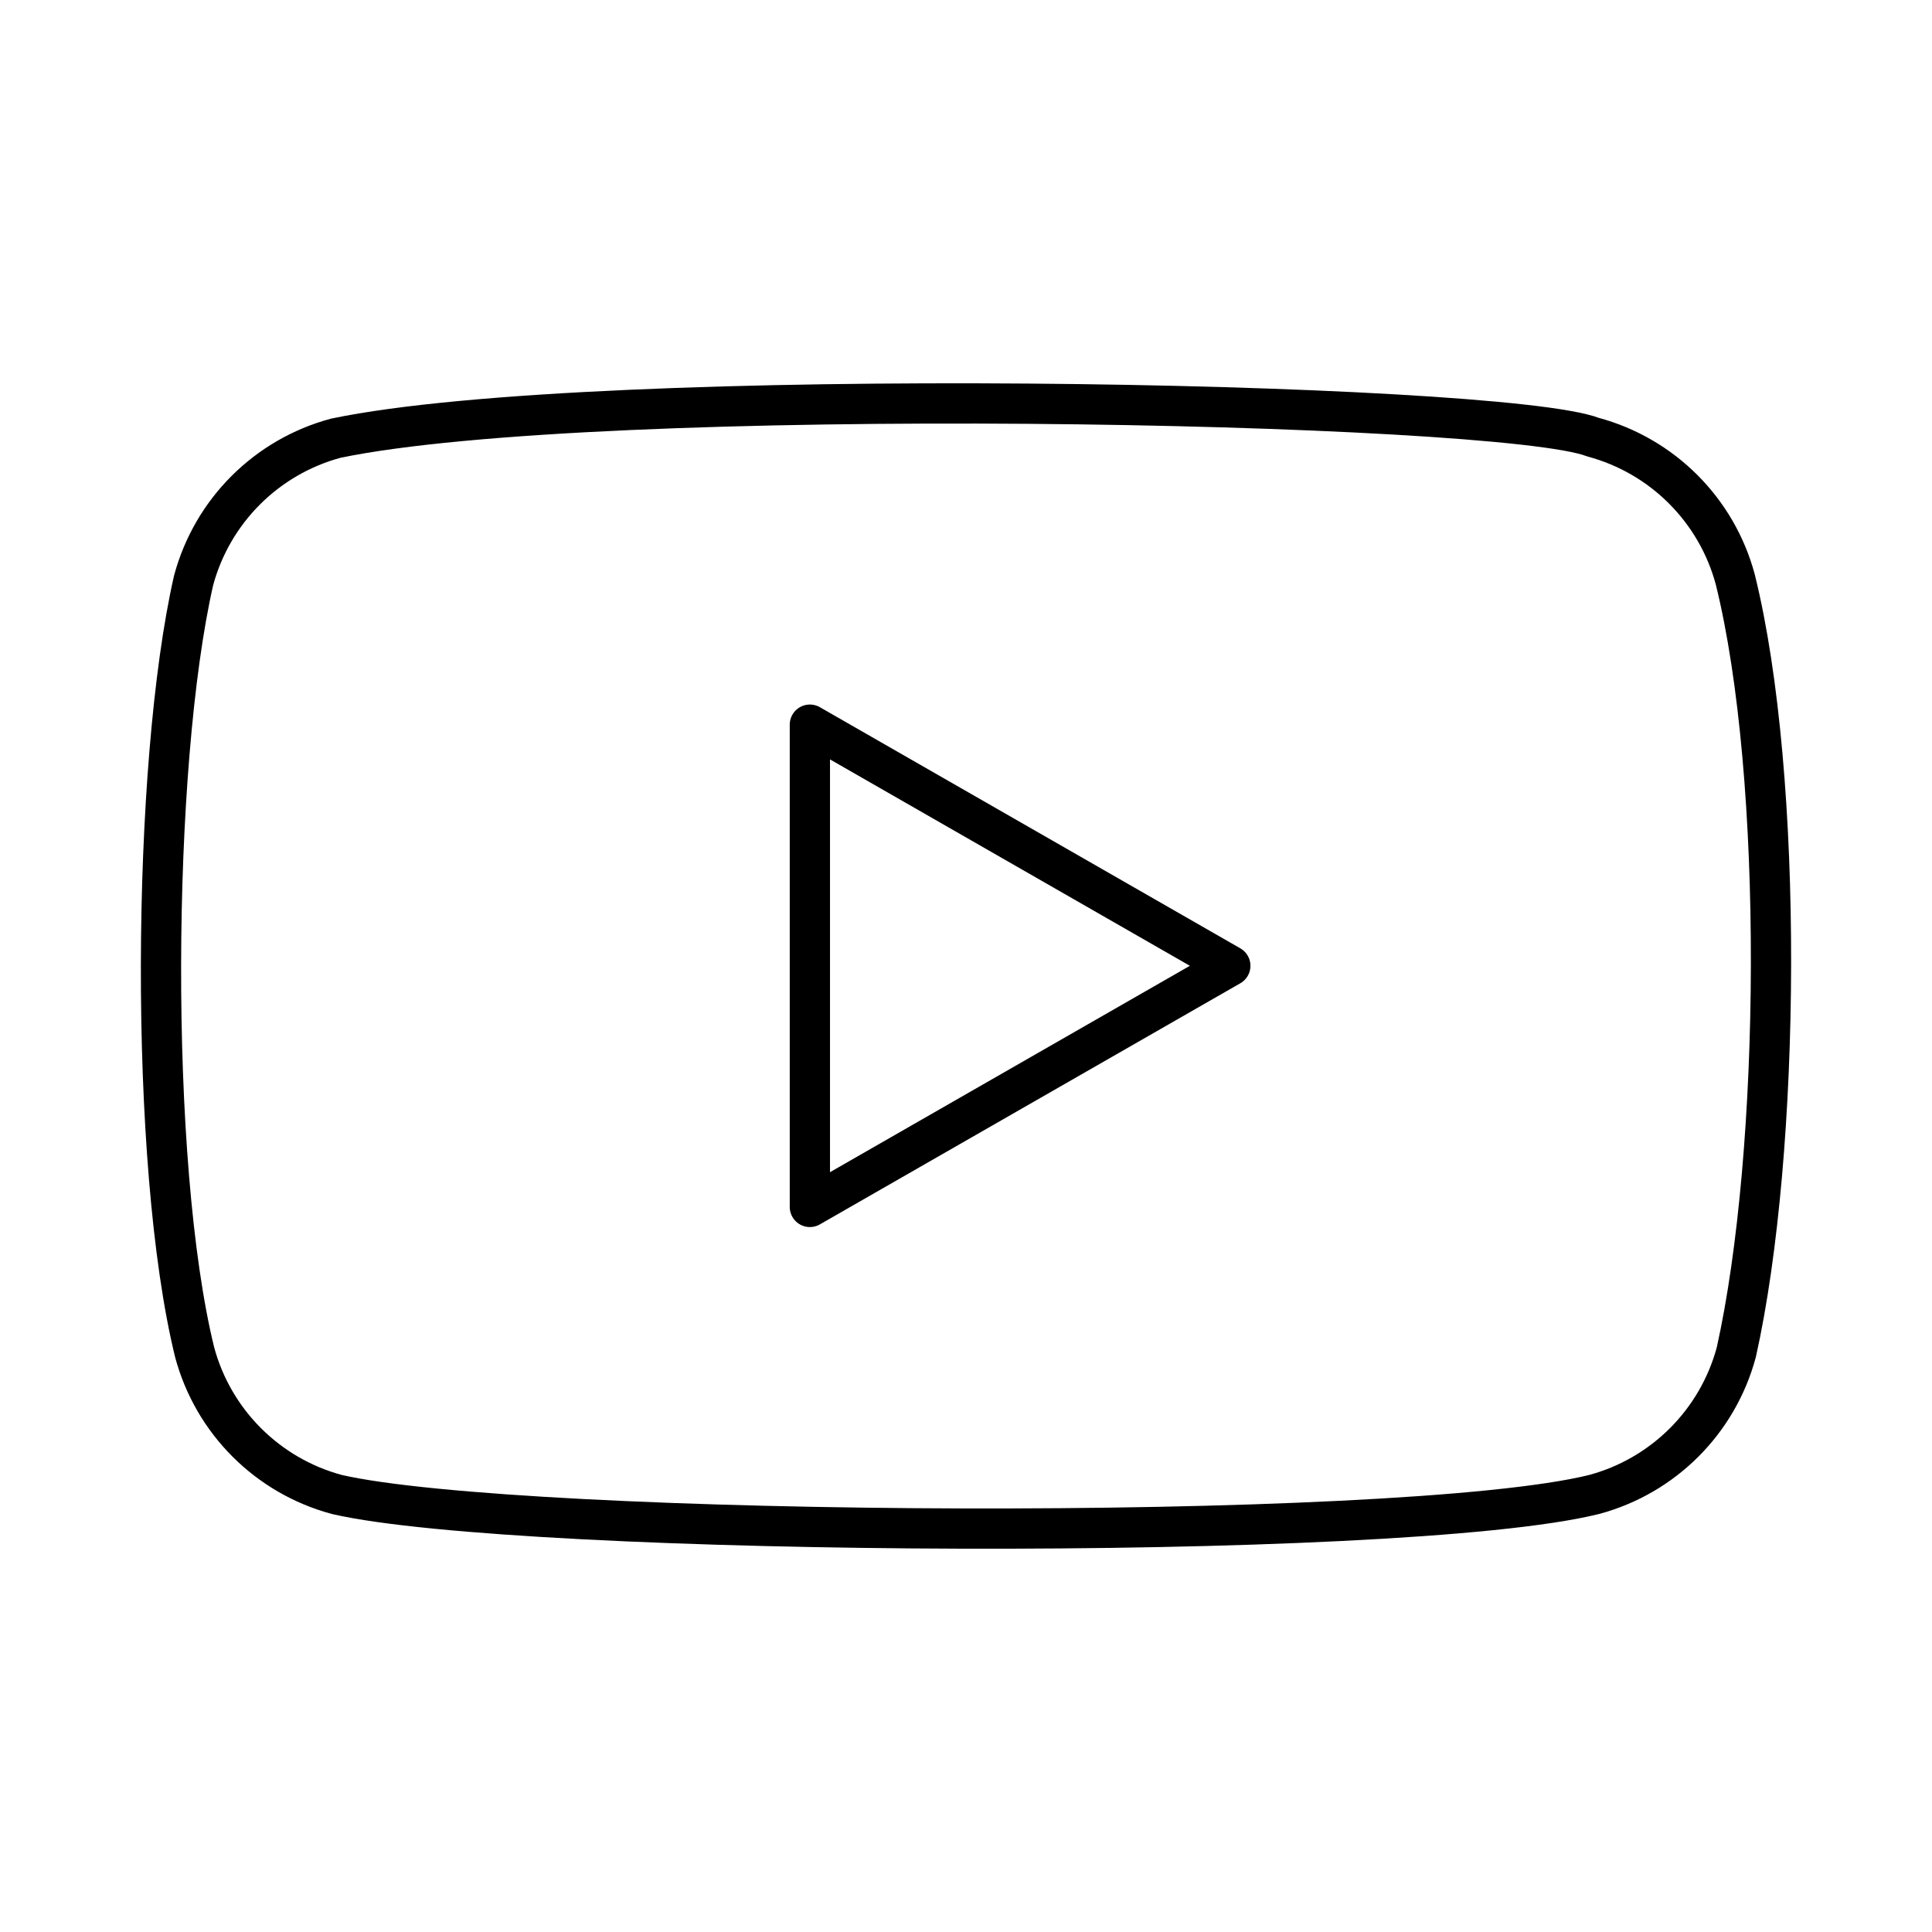
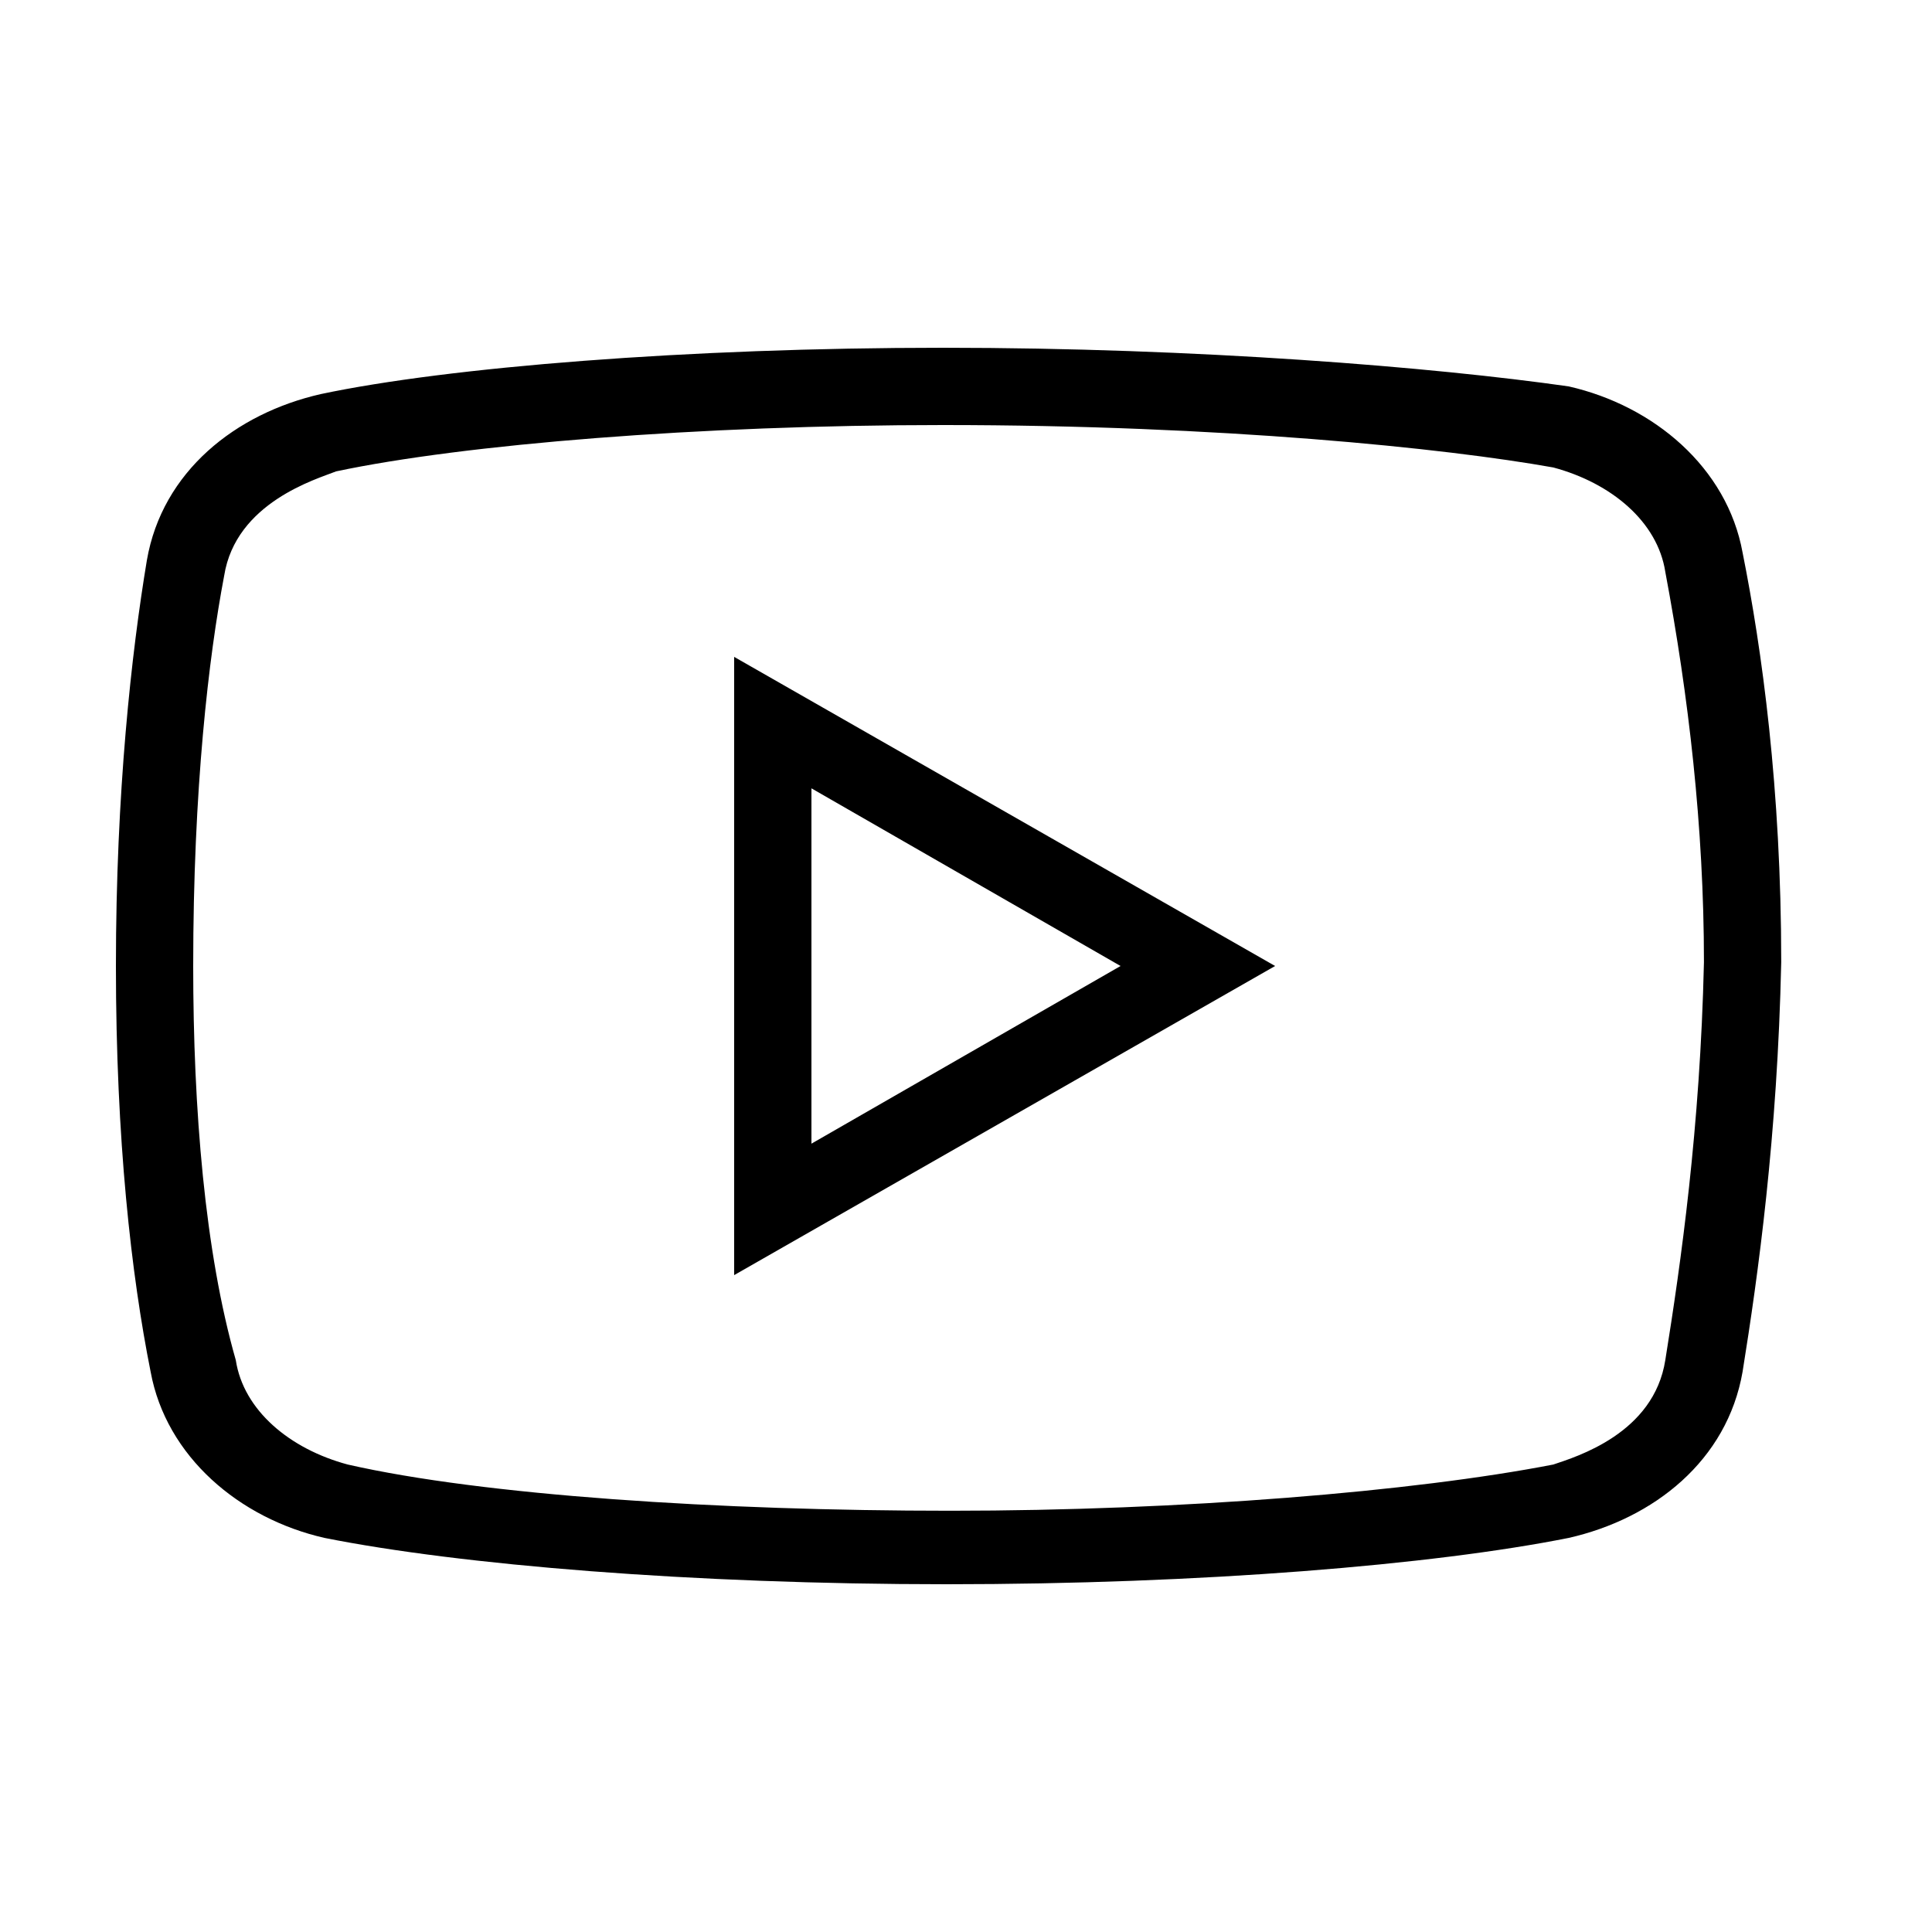
- <svg xmlns="http://www.w3.org/2000/svg" width="800px" height="800px" viewBox="0 0 48 48">
-   <defs>
-     <style>.a{fill:none;stroke:#000000;stroke-linecap:round;stroke-linejoin:round;}</style>
-   </defs>
-   <path class="a" d="M43.112,14.394a5.006,5.006,0,0,0-3.533-3.533c-2.314-.894-24.733-1.331-31.236.026A5.006,5.006,0,0,0,4.81,14.42c-1.045,4.583-1.124,14.491.026,19.177A5.006,5.006,0,0,0,8.369,37.13c4.583,1.055,26.371,1.203,31.236,0a5.006,5.006,0,0,0,3.533-3.533C44.252,28.604,44.331,19.31,43.112,14.394Z" />
-   <path class="a" d="M30.567,23.995,20.121,18.004V29.986Z" />
+ <svg xmlns="http://www.w3.org/2000/svg" x="0px" y="0px" width="100" height="100" viewBox="0 0 50 50">
+   <path d="M 24.402 9 C 17.801 9 11.602 9.5 8.301 10.199 C 6.102 10.699 4.199 12.199 3.801 14.5 C 3.402 16.898 3 20.5 3 25 C 3 29.5 3.398 33 3.898 35.5 C 4.301 37.699 6.199 39.301 8.398 39.801 C 11.902 40.5 17.898 41 24.5 41 C 31.102 41 37.098 40.5 40.598 39.801 C 42.801 39.301 44.699 37.801 45.098 35.5 C 45.5 33 46 29.402 46.098 24.902 C 46.098 20.402 45.598 16.801 45.098 14.301 C 44.699 12.102 42.801 10.5 40.598 10 C 37.098 9.5 31 9 24.402 9 Z M 24.402 11 C 31.602 11 37.398 11.598 40.199 12.098 C 41.699 12.5 42.898 13.5 43.098 14.801 C 43.699 18 44.098 21.402 44.098 24.902 C 44 29.199 43.5 32.699 43.098 35.199 C 42.801 37.098 40.801 37.699 40.199 37.902 C 36.598 38.602 30.598 39.098 24.598 39.098 C 18.598 39.098 12.5 38.699 9 37.902 C 7.5 37.5 6.301 36.5 6.102 35.199 C 5.301 32.398 5 28.699 5 25 C 5 20.398 5.402 17 5.801 14.902 C 6.102 13 8.199 12.398 8.699 12.199 C 12 11.5 18.102 11 24.402 11 Z M 19 17 L 19 33 L 33 25 Z M 21 20.402 L 29 25 L 21 29.598 Z" />
</svg>
